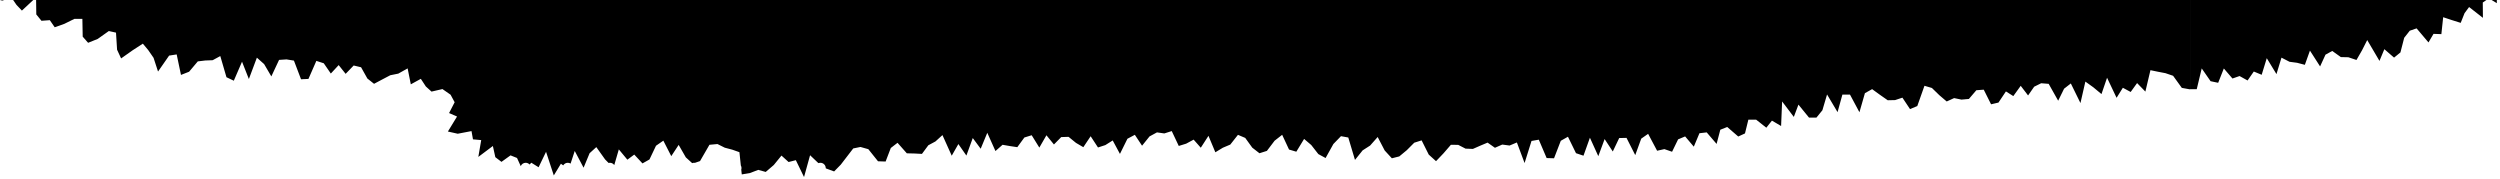
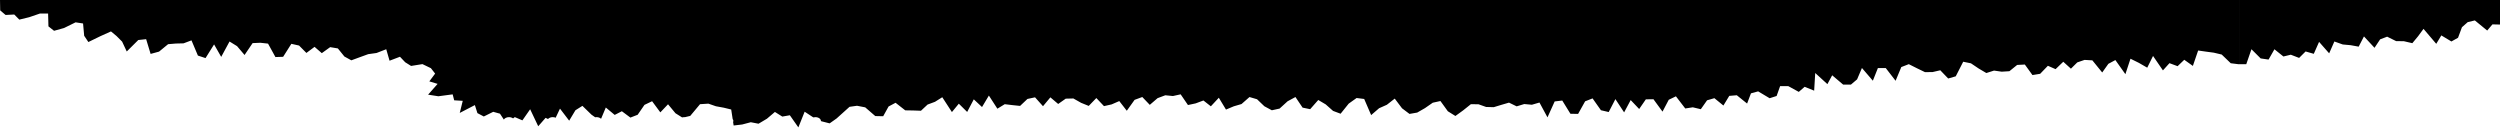
- <svg xmlns="http://www.w3.org/2000/svg" width="100%" height="100%" viewBox="0 0 475 34" version="1.1" preserveAspectRatio="none" xml:space="preserve" style="fill-rule:evenodd;clip-rule:evenodd;stroke-linejoin:round;stroke-miterlimit:2;">
-   <g transform="matrix(1,0,0,1,-0.000028,0.000028)">
+ <svg xmlns="http://www.w3.org/2000/svg" width="667.336" height="33.998" viewBox="0 0 667.336 33.998" version="1.1" preserveAspectRatio="none" xml:space="preserve" style="clip-rule:evenodd;fill-rule:evenodd;stroke-linejoin:round;stroke-miterlimit:2" id="svg1">
+   <defs id="defs1" />
+   <g transform="matrix(1.460605,0,0,1.010788,-10.02019,8.9179991e-4)" id="g1">
    <g id="layer1" transform="matrix(2.834646,0,0,2.834646,-980.0097,-684.378)">
-       <path id="rect5" d="M345.726,241.433L345.877,241.472L346.009,241.433L345.726,241.433ZM346.606,241.433L346.829,241.758L347.193,242.143L347.956,241.433L346.606,241.433ZM348.146,241.433L348.158,242.4L348.505,242.827L349.065,242.785L349.392,243.261L350.031,243.035L350.715,242.697L351.247,242.697L351.269,243.89L351.631,244.302L352.274,244.043L353.019,243.514L353.501,243.62L353.573,244.766L353.843,245.349L354.62,244.801L355.301,244.359L355.658,244.787L356.019,245.309L356.318,246.229L357.061,245.16L357.568,245.081L357.856,246.455L358.4,246.241L358.984,245.548L359.484,245.488L359.98,245.469L360.491,245.191L360.905,246.609L361.397,246.843L361.948,245.568L362.407,246.73L362.944,245.298L363.43,245.731L363.913,246.554L364.431,245.448L364.93,245.415L365.427,245.495L365.903,246.746L366.4,246.723L366.93,245.514L367.427,245.674L367.835,246.268L367.9,246.363L368.426,245.796L368.893,246.383L369.432,245.823L369.928,245.942L370.35,246.696L370.797,247.051L371.33,246.768L371.884,246.477L372.422,246.368L373.048,246.017L373.261,247.086L373.933,246.717L374.269,247.229L374.649,247.573L375.382,247.403L375.927,247.782L376.2,248.286L375.826,249.011L376.36,249.244L375.747,250.249L376.406,250.397L377.33,250.22L377.428,250.774L377.98,250.823L377.787,251.951L378.762,251.219L378.926,251.968L379.338,252.283L379.945,251.847L380.38,252.021L380.63,252.57C380.682,252.438 380.811,252.344 380.961,252.344C381.065,252.344 381.158,252.389 381.224,252.46L381.337,252.339L381.826,252.644L382.326,251.608L382.846,253.192L383.322,252.408L383.477,252.519C383.538,252.415 383.653,252.344 383.783,252.344C383.852,252.344 383.916,252.364 383.971,252.398L384.249,251.551L384.842,252.674L385.245,251.703L385.695,251.293L386.282,252.117L386.517,252.355C386.546,252.348 386.575,252.344 386.605,252.344C386.727,252.344 386.834,252.405 386.898,252.498L387.204,251.447L387.777,252.137L388.239,251.794L388.789,252.386L389.258,252.122L389.696,251.202L390.188,250.861L390.719,251.899L391.215,251.145L391.695,251.981L392.121,252.368C392.161,252.353 392.204,252.344 392.25,252.344C392.269,252.344 392.287,252.345 392.304,252.348L392.647,252.23L393.278,251.138L393.817,251.088L394.304,251.332L394.811,251.466L395.288,251.634L395.382,252.525C395.411,252.576 395.428,252.636 395.428,252.7C395.428,252.738 395.422,252.774 395.411,252.808L395.445,253.124L395.997,253.03L396.551,252.819L397.05,252.958L397.592,252.492L398.106,251.861L398.583,252.293L399.069,252.169L399.618,253.3L400.023,251.838L400.558,252.346L400.59,252.367C400.629,252.353 400.672,252.345 400.717,252.345C400.913,252.345 401.073,252.504 401.073,252.7C401.073,252.702 401.072,252.705 401.072,252.707L401.102,252.728L401.635,252.924L402.08,252.47L402.501,251.923L402.916,251.383L403.4,251.284L403.929,251.433L404.577,252.244L405.086,252.26L405.434,251.352L405.885,251.005L406.509,251.71L407.015,251.722L407.522,251.748L407.949,251.171L408.427,250.914L408.896,250.488L409.518,251.87L409.963,251.089L410.501,251.86L410.928,250.686L411.459,251.403L411.901,250.334L412.449,251.557L412.924,251.138L413.419,251.224L413.913,251.298L414.387,250.65L414.877,250.498L415.39,251.326L415.866,250.5L416.369,251.117L416.856,250.622L417.349,250.605L417.845,251.009L418.339,251.299L418.829,250.565L419.322,251.318L419.814,251.158L420.308,250.847L420.793,251.749L421.295,250.734L421.792,250.469L422.275,251.2L422.777,250.576L423.275,250.307L423.768,250.377L424.265,250.219L424.736,251.216L425.233,251.062L425.733,250.792L426.212,251.335L426.726,250.537L427.188,251.64L427.69,251.335L428.189,251.124L428.703,250.471L429.19,250.677L429.663,251.331L430.144,251.705L430.643,251.547L431.159,250.866L431.666,250.469L432.127,251.457L432.615,251.602L433.137,250.745L433.617,251.155L434.091,251.762L434.577,252.025L435.099,251.086L435.608,250.561L436.098,250.65L436.547,252.152L437.059,251.513L437.561,251.19L438.068,250.616L438.538,251.519L439.019,252.043L439.515,251.918L440.017,251.503L440.519,250.999L441.014,250.842L441.491,251.795L441.979,252.236L442.478,251.713L442.977,251.137L443.468,251.144L443.959,251.396L444.451,251.415L444.944,251.198L445.435,250.992L445.928,251.339L446.418,251.123L446.91,251.188L447.399,250.982L447.915,252.362L448.379,250.881L448.868,250.796L449.394,252.028L449.889,252.042L450.342,250.87L450.822,250.598L451.361,251.701L451.863,251.869L452.294,250.664L452.856,251.9L453.28,250.754L453.827,251.587L454.257,250.686L454.747,250.675L455.332,251.83L455.734,250.726L456.196,250.404L456.798,251.537L457.285,251.428L457.801,251.605L458.205,250.775L458.676,250.577L459.258,251.264L459.636,250.363L460.122,250.307L460.785,251.08L461.034,250.129L461.498,249.945L462.237,250.584L462.688,250.376L462.914,249.456L463.437,249.455L464.118,249.993L464.494,249.519L465.109,249.879L465.177,248.234L465.962,249.27L466.271,248.446L466.98,249.316L467.478,249.315L467.877,248.823L468.189,247.765L468.893,248.95L469.217,247.773L469.726,247.773L470.359,248.957L470.727,247.678L471.21,247.408L471.739,247.792L472.256,248.153L472.75,248.142L473.24,247.979L473.75,248.745L474.237,248.542L474.718,247.183L475.217,247.33L475.715,247.814L476.209,248.235L476.705,248.008L477.2,248.11L477.696,248.066L478.196,247.481L478.692,247.444L479.183,248.424L479.679,248.308L480.178,247.56L480.673,247.874L481.17,247.185L481.663,247.831L482.072,247.245L482.54,247.013L483.044,247.053L483.68,248.184L484.077,247.378L484.529,247.027L485.174,248.342L485.503,246.902L486.04,247.287L486.583,247.739L486.957,246.645L487.595,247.989L488.016,247.316L488.54,247.598L488.97,247.001L489.525,247.573L489.865,246.137L490.37,246.242L490.872,246.338L491.384,246.513L491.968,247.324L492.473,247.415L492.533,247.415L492.533,241.434L348.146,241.433ZM492.534,241.433L492.534,247.414L492.968,247.413L493.302,246.019L493.896,246.876L494.405,246.983L494.784,246.023L495.363,246.696L495.839,246.53L496.375,246.828L496.793,246.227L497.321,246.446L497.662,245.333L498.312,246.401L498.648,245.297L499.187,245.575L499.695,245.642L500.215,245.778L500.556,244.825L501.236,245.886L501.598,245.098L502.05,244.848L502.628,245.26L503.132,245.271L503.674,245.454L504.043,244.812L504.395,244.118L505.216,245.515L505.544,244.73L506.194,245.295L506.621,244.948L506.873,243.968L507.247,243.492L507.705,243.335L508.501,244.277L508.839,243.703L509.365,243.721L509.486,242.587L510.068,242.78L510.661,242.966L510.919,242.316L511.223,241.905L512.15,242.629L512.141,241.602L512.385,241.433L492.534,241.433ZM512.733,241.433L513.082,241.645L513.082,241.433L512.733,241.433Z" style="fill-rule:nonzero;" />
+       <path id="rect5" style="fill-rule:nonzero" d="m 348.146,241.433 0.012,0.967 0.347,0.427 0.56,-0.042 0.327,0.476 0.639,-0.226 0.684,-0.338 h 0.532 l 0.022,1.193 0.362,0.412 0.643,-0.259 0.745,-0.529 0.482,0.106 0.072,1.146 0.27,0.583 0.777,-0.547 0.681,-0.442 0.357,0.428 0.361,0.522 0.299,0.92 0.743,-1.069 0.507,-0.079 0.288,1.374 0.544,-0.214 0.584,-0.693 0.5,-0.06 0.496,-0.018 0.511,-0.278 0.414,1.418 0.492,0.234 0.551,-1.275 0.459,1.162 0.537,-1.432 0.486,0.433 0.483,0.823 0.518,-1.106 0.499,-0.033 0.497,0.08 0.476,1.251 0.497,-0.023 0.53,-1.209 0.497,0.16 0.408,0.594 0.065,0.095 0.526,-0.567 0.467,0.587 0.539,-0.56 0.496,0.119 0.422,0.754 0.447,0.355 0.533,-0.283 0.554,-0.291 0.538,-0.109 0.626,-0.351 0.213,1.07 0.672,-0.369 0.336,0.512 0.38,0.344 0.733,-0.17 0.545,0.379 0.273,0.504 -0.374,0.725 0.534,0.233 -0.613,1.005 0.659,0.149 0.924,-0.177 0.098,0.554 0.552,0.048 -0.193,1.128 0.975,-0.732 0.164,0.749 0.412,0.315 0.607,-0.436 0.435,0.174 0.25,0.549 c 0.052,-0.132 0.181,-0.226 0.331,-0.226 0.104,0 0.197,0.045 0.263,0.116 l 0.113,-0.121 0.489,0.305 0.5,-1.036 0.52,1.584 0.476,-0.784 0.155,0.11 c 0.061,-0.104 0.176,-0.175 0.306,-0.175 0.069,0 0.133,0.02 0.188,0.054 l 0.278,-0.847 0.593,1.123 0.403,-0.971 0.45,-0.41 0.587,0.824 0.235,0.238 c 0.029,-0.007 0.058,-0.011 0.088,-0.011 0.122,0 0.229,0.061 0.293,0.154 l 0.306,-1.051 0.573,0.69 0.462,-0.343 0.55,0.592 0.469,-0.264 0.438,-0.92 0.492,-0.341 0.531,1.038 0.496,-0.754 0.48,0.836 0.426,0.387 c 0.04,-0.015 0.083,-0.024 0.129,-0.024 0.019,0 0.037,4.1e-4 0.054,0.003 l 0.343,-0.118 0.631,-1.091 0.539,-0.051 0.487,0.244 0.507,0.134 0.477,0.168 0.094,0.891 c 0.029,0.051 0.046,0.111 0.046,0.175 0,0.038 -0.006,0.074 -0.017,0.108 l 0.034,0.316 0.552,-0.094 0.554,-0.211 0.499,0.139 0.542,-0.466 0.514,-0.631 0.477,0.432 0.486,-0.124 0.549,1.131 0.405,-1.462 0.535,0.509 0.032,0.021 c 0.039,-0.014 0.082,-0.022 0.127,-0.022 0.196,0 0.356,0.159 0.356,0.355 0,0.002 -9.6e-4,0.005 -9.6e-4,0.007 l 0.03,0.021 0.533,0.196 0.445,-0.454 0.421,-0.547 0.415,-0.54 0.484,-0.099 0.529,0.149 0.648,0.811 0.509,0.016 0.348,-0.908 0.451,-0.347 0.624,0.706 0.506,0.012 0.507,0.026 0.427,-0.577 0.478,-0.257 0.469,-0.426 0.622,1.382 0.445,-0.781 0.538,0.771 0.427,-1.175 0.531,0.717 0.442,-1.069 0.548,1.223 0.475,-0.419 0.495,0.086 0.494,0.074 0.474,-0.648 0.49,-0.152 0.513,0.828 0.476,-0.826 0.503,0.617 0.487,-0.495 0.493,-0.017 0.496,0.404 0.494,0.29 0.49,-0.734 0.493,0.753 0.492,-0.16 0.494,-0.311 0.485,0.902 0.502,-1.015 0.497,-0.265 0.483,0.731 0.502,-0.624 0.498,-0.269 0.493,0.07 0.497,-0.158 0.471,0.997 0.497,-0.154 0.5,-0.27 0.479,0.543 0.514,-0.798 0.462,1.103 0.502,-0.305 0.499,-0.211 0.514,-0.653 0.487,0.206 0.473,0.654 0.481,0.374 0.499,-0.158 0.516,-0.68 0.507,-0.397 0.461,0.988 0.488,0.145 0.522,-0.857 0.48,0.41 0.474,0.607 0.486,0.263 0.522,-0.939 0.509,-0.525 0.49,0.089 0.449,1.502 0.512,-0.639 0.502,-0.323 0.507,-0.574 0.47,0.903 0.481,0.524 0.496,-0.125 0.502,-0.415 0.502,-0.504 0.495,-0.157 0.477,0.953 0.488,0.441 0.499,-0.523 0.499,-0.576 0.491,0.007 0.491,0.252 0.492,0.019 0.493,-0.217 0.491,-0.207 0.493,0.347 0.49,-0.215 0.492,0.065 0.489,-0.206 0.516,1.38 0.464,-1.481 0.489,-0.085 0.526,1.232 0.495,0.014 0.453,-1.173 0.48,-0.272 0.539,1.103 0.502,0.168 0.431,-1.205 0.562,1.236 0.424,-1.146 0.547,0.833 0.43,-0.901 0.49,-0.011 0.585,1.155 0.402,-1.104 0.462,-0.322 0.602,1.133 0.487,-0.109 0.516,0.177 0.404,-0.83 0.471,-0.198 0.582,0.686 0.378,-0.901 0.486,-0.057 0.663,0.773 0.249,-0.951 0.464,-0.184 0.739,0.639 0.451,-0.208 0.226,-0.92 0.523,-6.8e-4 0.681,0.538 0.376,-0.474 0.615,0.36 0.068,-1.645 0.785,1.036 0.309,-0.823 0.709,0.87 0.498,-0.001 0.399,-0.491 0.312,-1.058 0.704,1.185 0.324,-1.177 h 0.509 l 0.633,1.184 0.368,-1.279 0.483,-0.27 0.529,0.384 0.517,0.361 0.494,-0.011 0.49,-0.164 0.51,0.766 0.487,-0.203 0.481,-1.359 0.499,0.147 0.498,0.484 0.494,0.421 0.496,-0.227 0.495,0.102 0.496,-0.044 0.5,-0.585 0.496,-0.037 0.491,0.98 0.496,-0.116 0.499,-0.748 0.495,0.314 0.497,-0.689 0.493,0.646 0.409,-0.586 0.468,-0.232 0.504,0.04 0.636,1.131 0.397,-0.806 0.452,-0.351 0.645,1.315 0.329,-1.44 0.537,0.384 0.543,0.452 0.374,-1.093 0.638,1.344 0.421,-0.673 0.524,0.282 0.43,-0.597 0.555,0.572 0.34,-1.436 0.505,0.105 0.502,0.096 0.512,0.175 0.584,0.811 0.505,0.091 h 0.06 v -5.981 z m 144.388,0 v 5.981 l 0.434,-0.001 0.334,-1.394 0.594,0.857 0.509,0.107 0.379,-0.96 0.579,0.673 0.476,-0.166 0.536,0.298 0.418,-0.601 0.528,0.22 0.341,-1.113 0.65,1.068 0.336,-1.104 0.539,0.278 0.508,0.067 0.52,0.136 0.341,-0.953 0.68,1.061 0.362,-0.788 0.452,-0.249 0.578,0.412 0.504,0.011 0.542,0.183 0.369,-0.642 0.352,-0.694 0.821,1.397 0.328,-0.785 0.65,0.565 0.427,-0.347 0.252,-0.98 0.374,-0.477 0.458,-0.157 0.796,0.942 0.338,-0.574 0.526,0.018 0.121,-1.134 0.582,0.193 0.593,0.186 0.258,-0.65 0.304,-0.411 0.927,0.724 -0.009,-1.027 0.244,-0.169 z" />
    </g>
  </g>
</svg>
